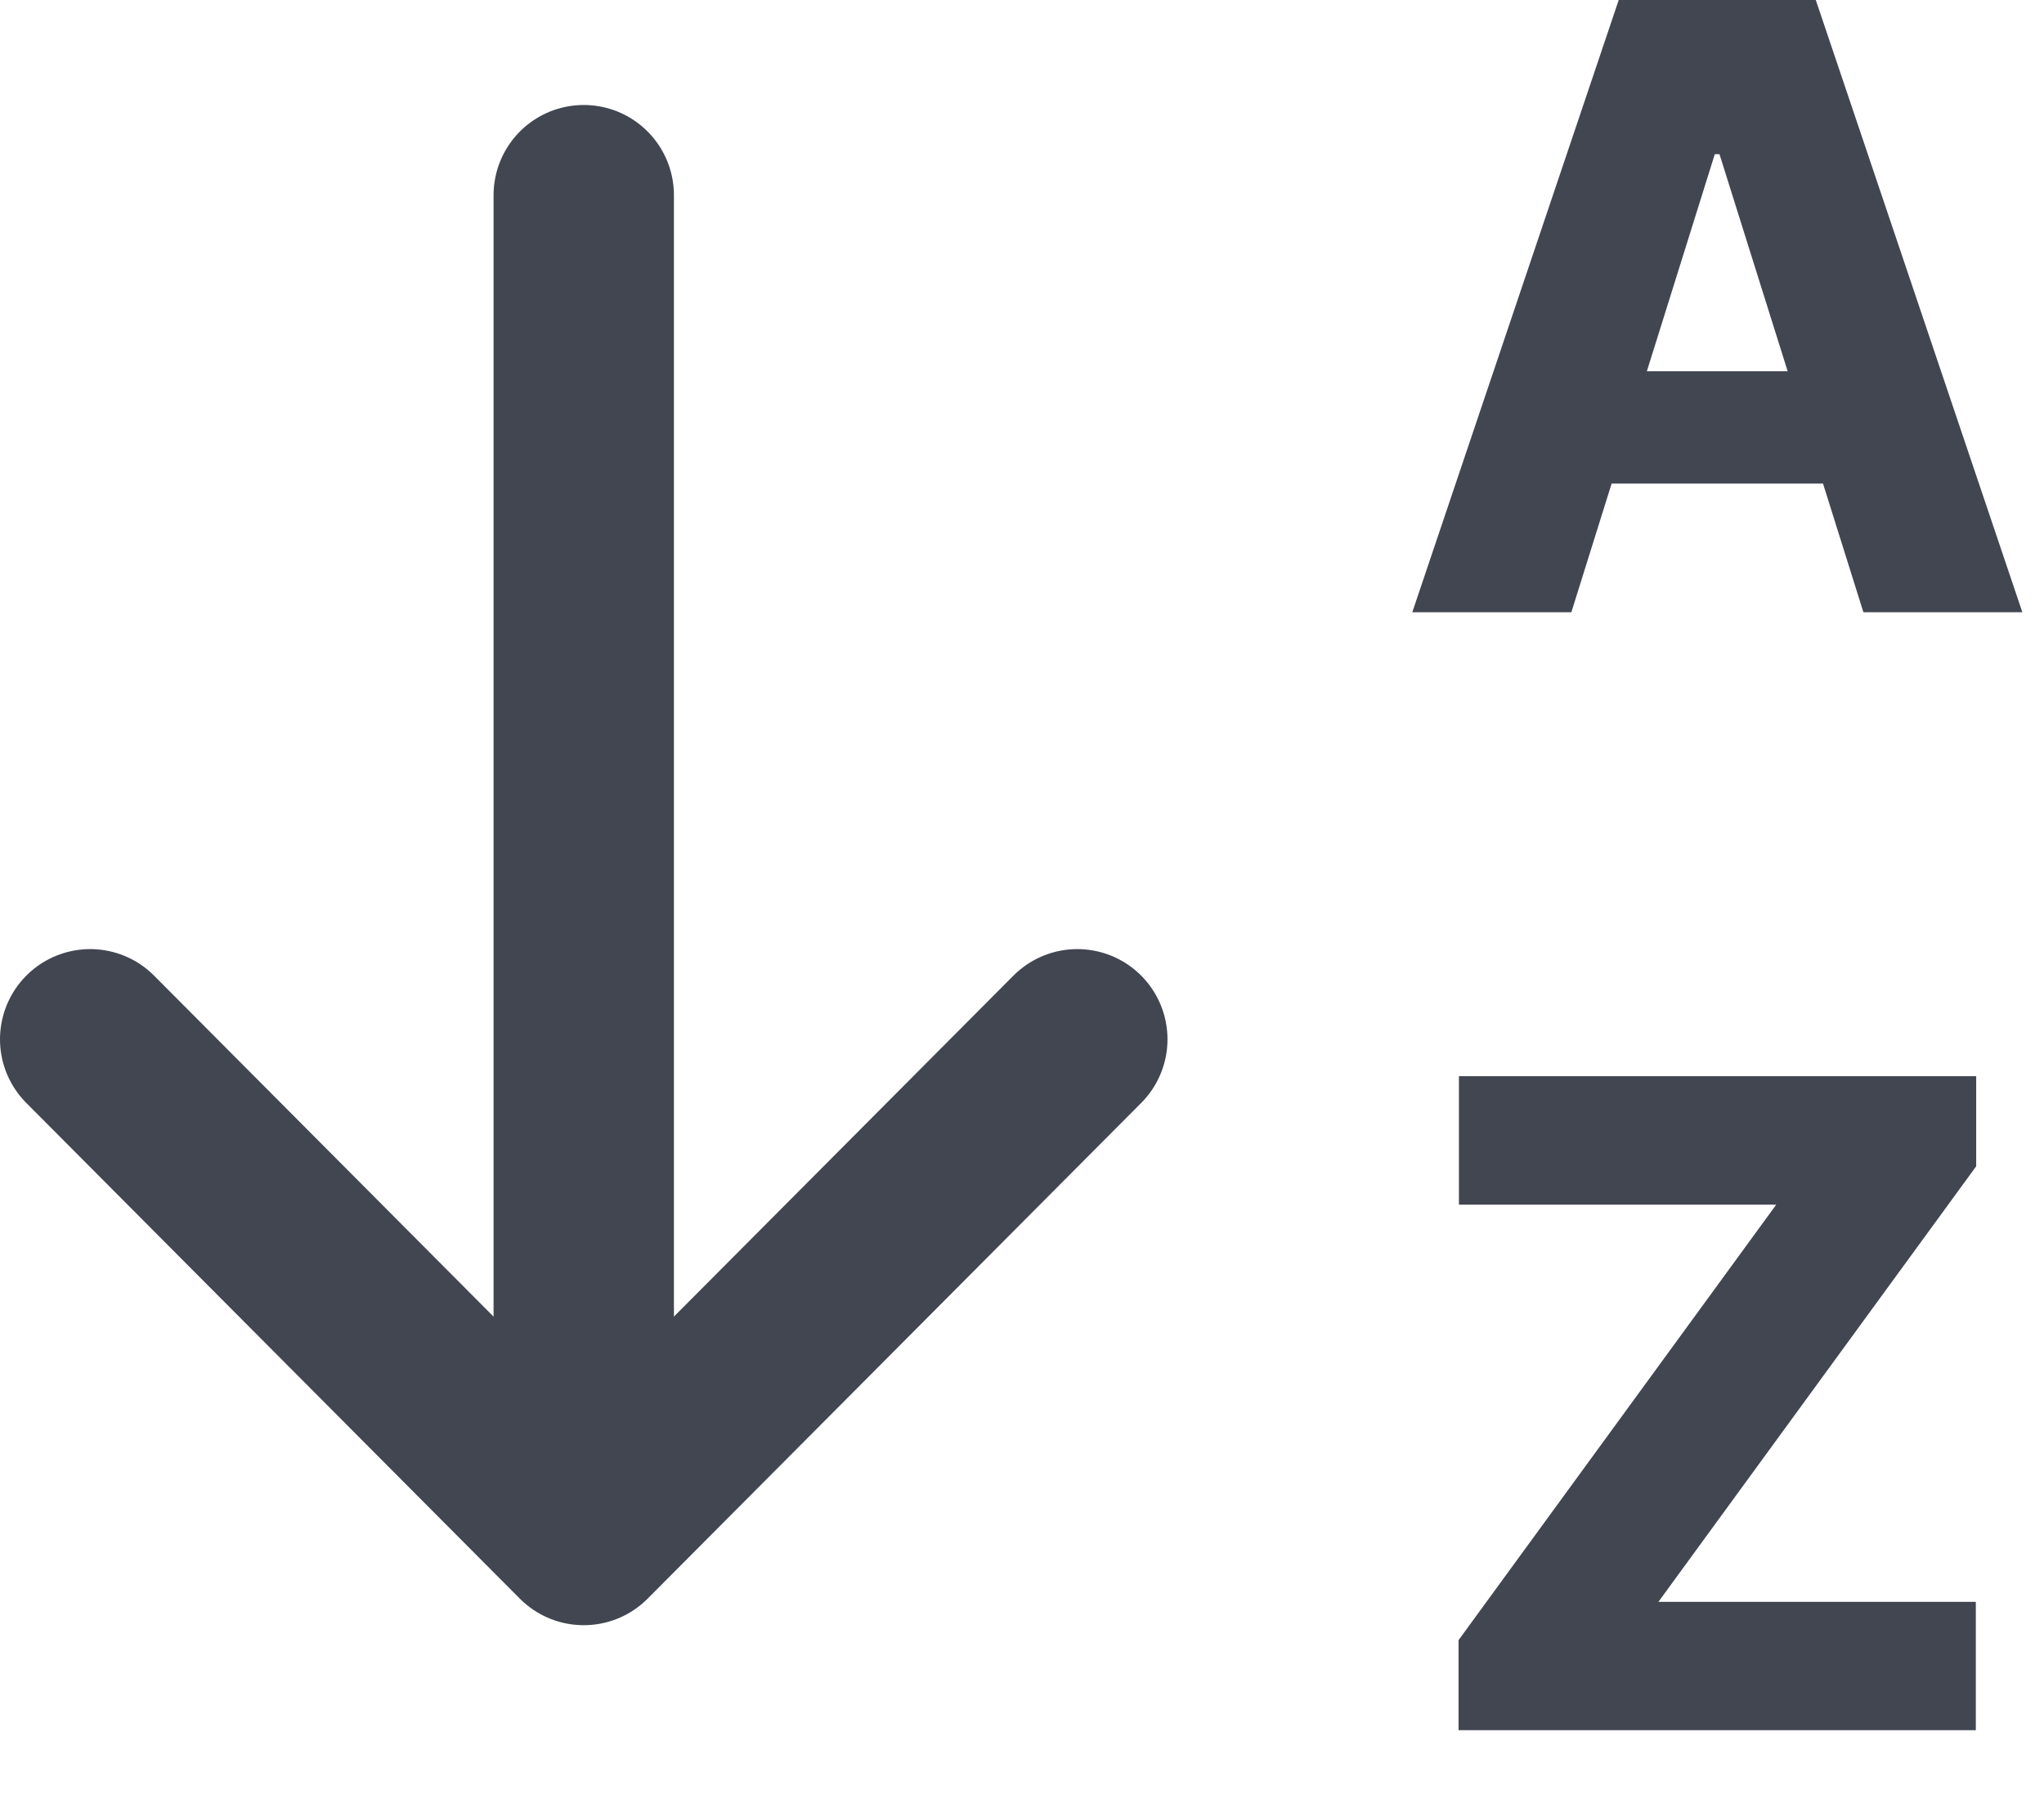
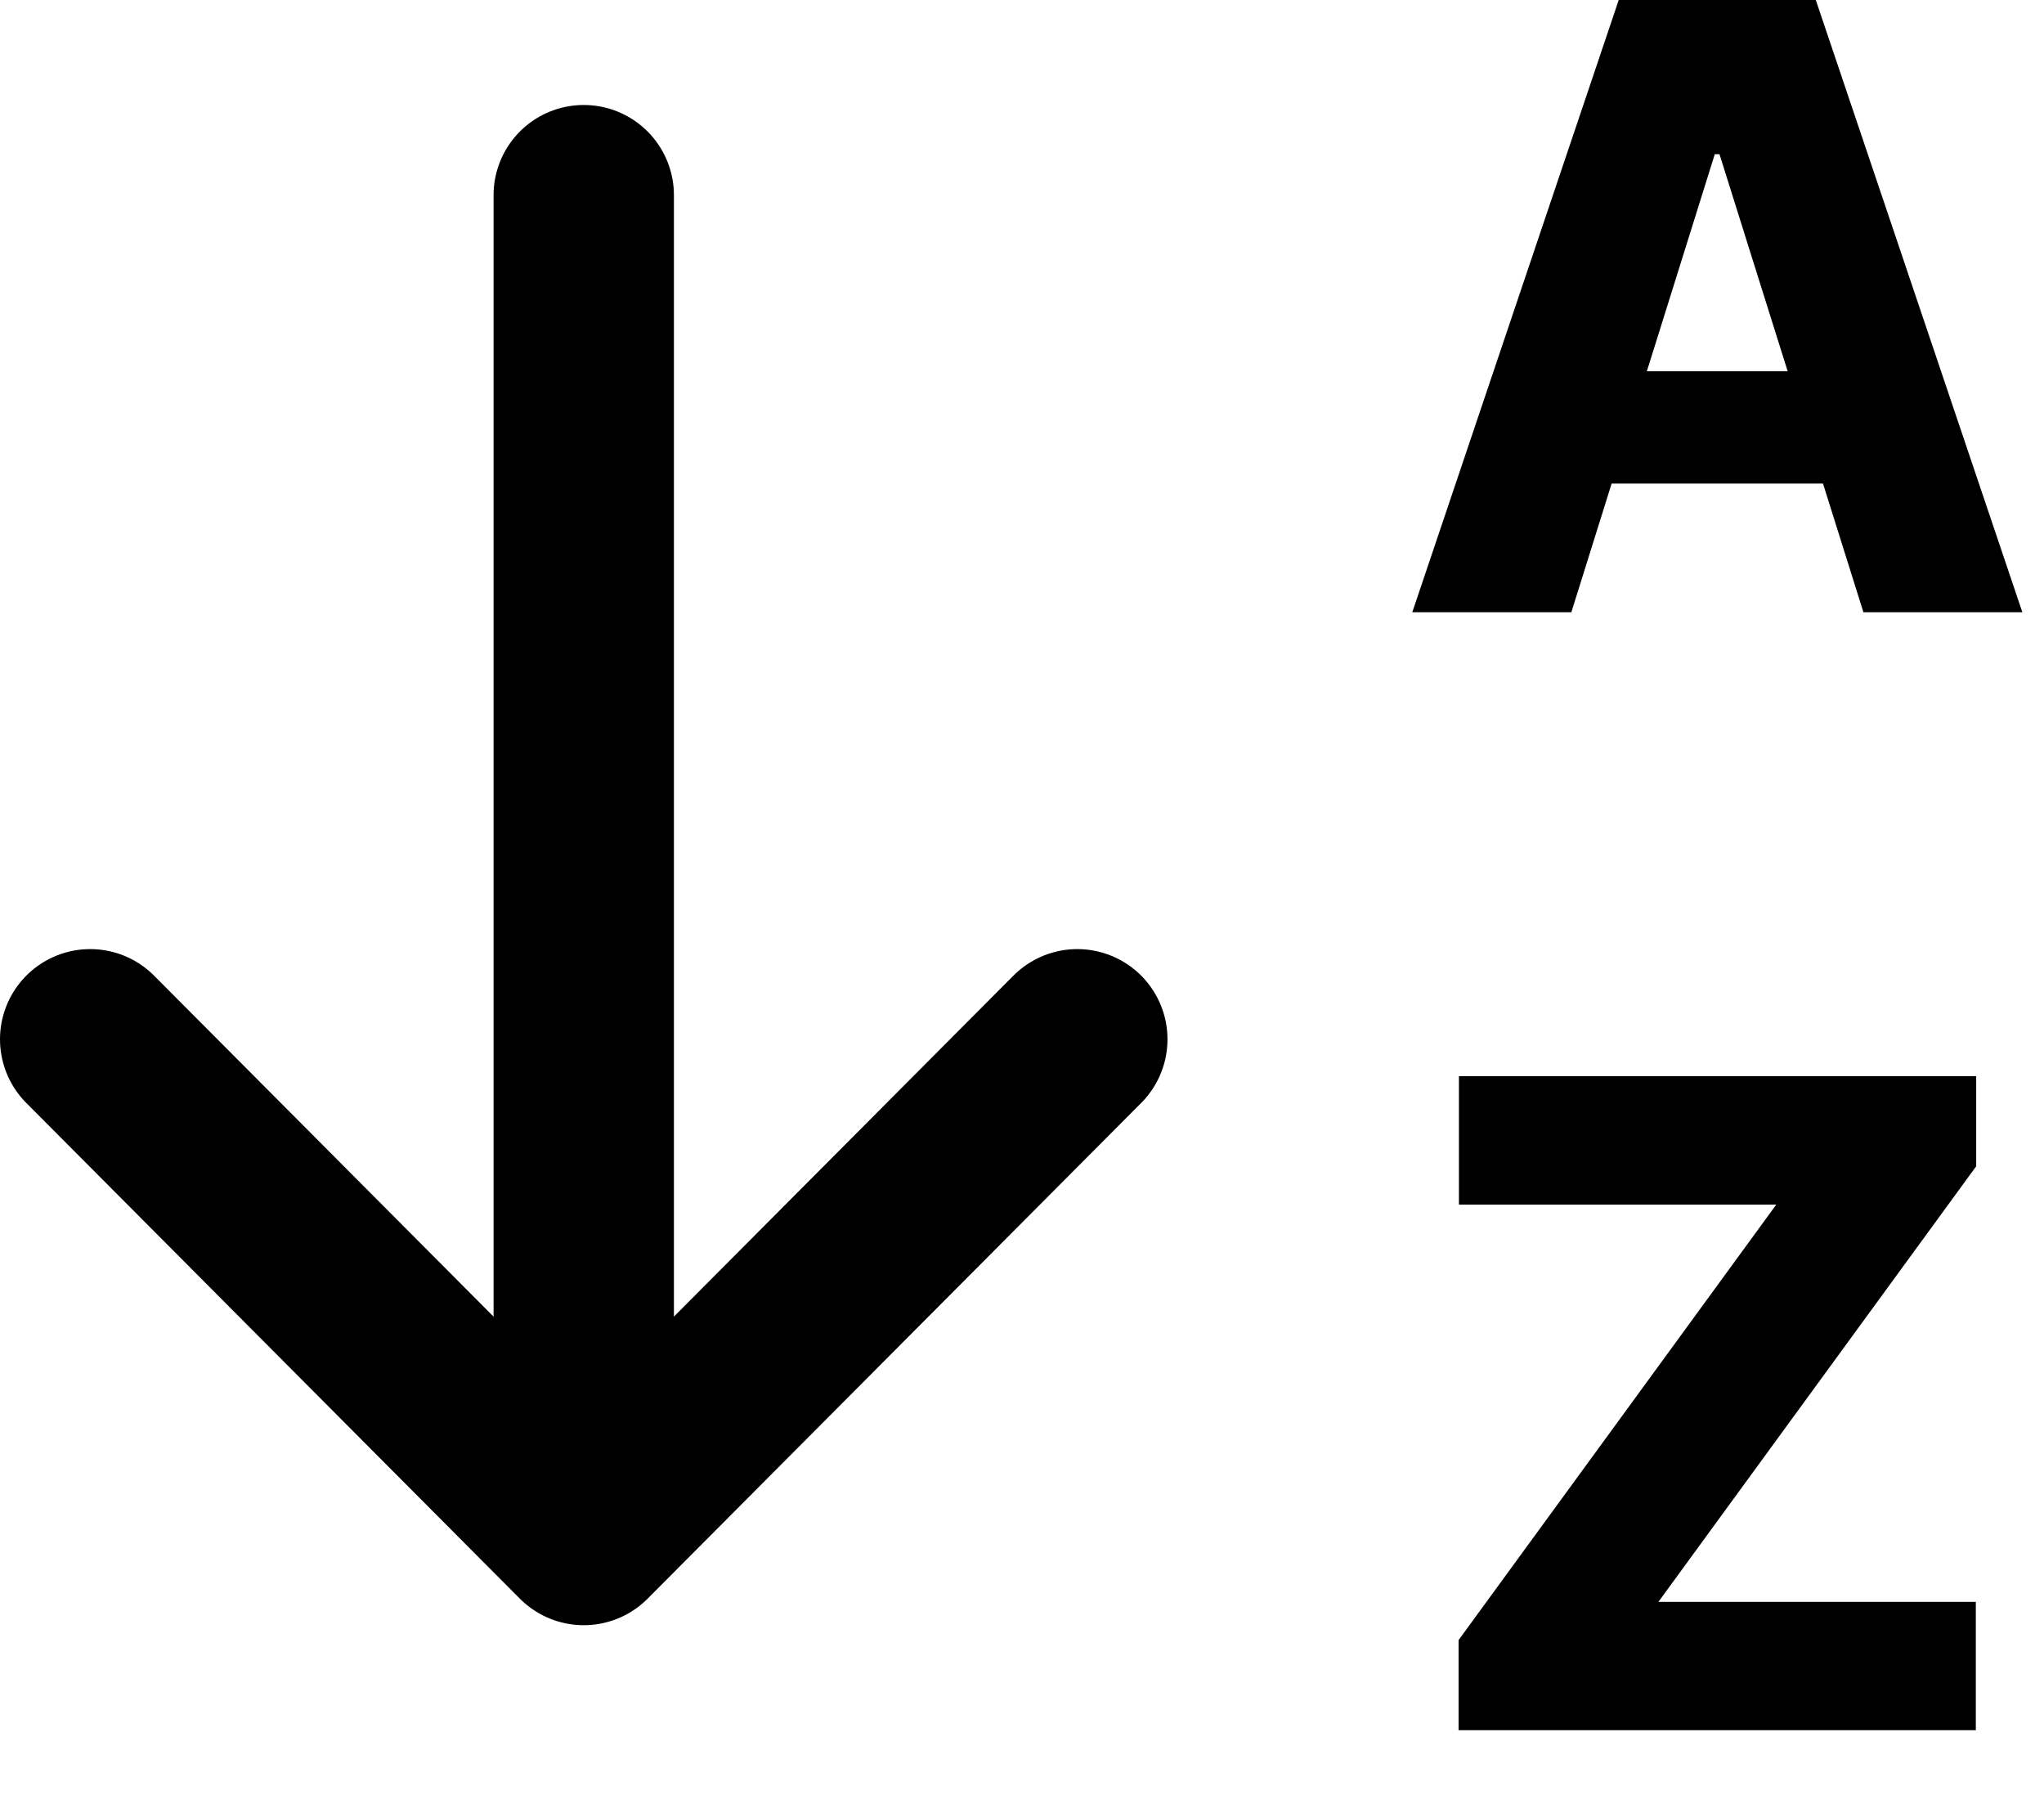
<svg xmlns="http://www.w3.org/2000/svg" width="17" height="15" viewBox="0 0 17 15" fill="none">
-   <path d="M4.855 12.576V1.623" stroke="#414651" stroke-width="1.5" stroke-linecap="round" stroke-linejoin="round" />
-   <path d="M8.96 8.642L4.855 12.764L0.75 8.642" stroke="#414651" stroke-width="1.5" stroke-linecap="round" stroke-linejoin="round" />
-   <path d="M12.131 14.387V13.638L14.773 10.017H12.134V8.949H16.436V9.698L13.793 13.32H16.433V14.387H12.131Z" fill="#414651" />
-   <path d="M16.82 5.091H15.498L15.162 4.021H13.404L13.069 5.091H11.746L13.463 0H15.102L16.82 5.091ZM13.697 3.087H14.868L14.301 1.282H14.262L13.697 3.087Z" fill="#414651" />
+   <path d="M4.855 12.576V1.623" stroke="currentColor" stroke-width="1.5" stroke-linecap="round" stroke-linejoin="round" />
+   <path d="M8.96 8.642L4.855 12.764L0.75 8.642" stroke="currentColor" stroke-width="1.5" stroke-linecap="round" stroke-linejoin="round" />
+   <path d="M12.131 14.387V13.638L14.773 10.017H12.134V8.949H16.436V9.698L13.793 13.32H16.433V14.387H12.131Z" fill="currentColor" />
+   <path d="M16.82 5.091H15.498L15.162 4.021H13.404L13.069 5.091H11.746L13.463 0H15.102L16.82 5.091ZM13.697 3.087H14.868L14.301 1.282H14.262L13.697 3.087Z" fill="currentColor" />
</svg>
